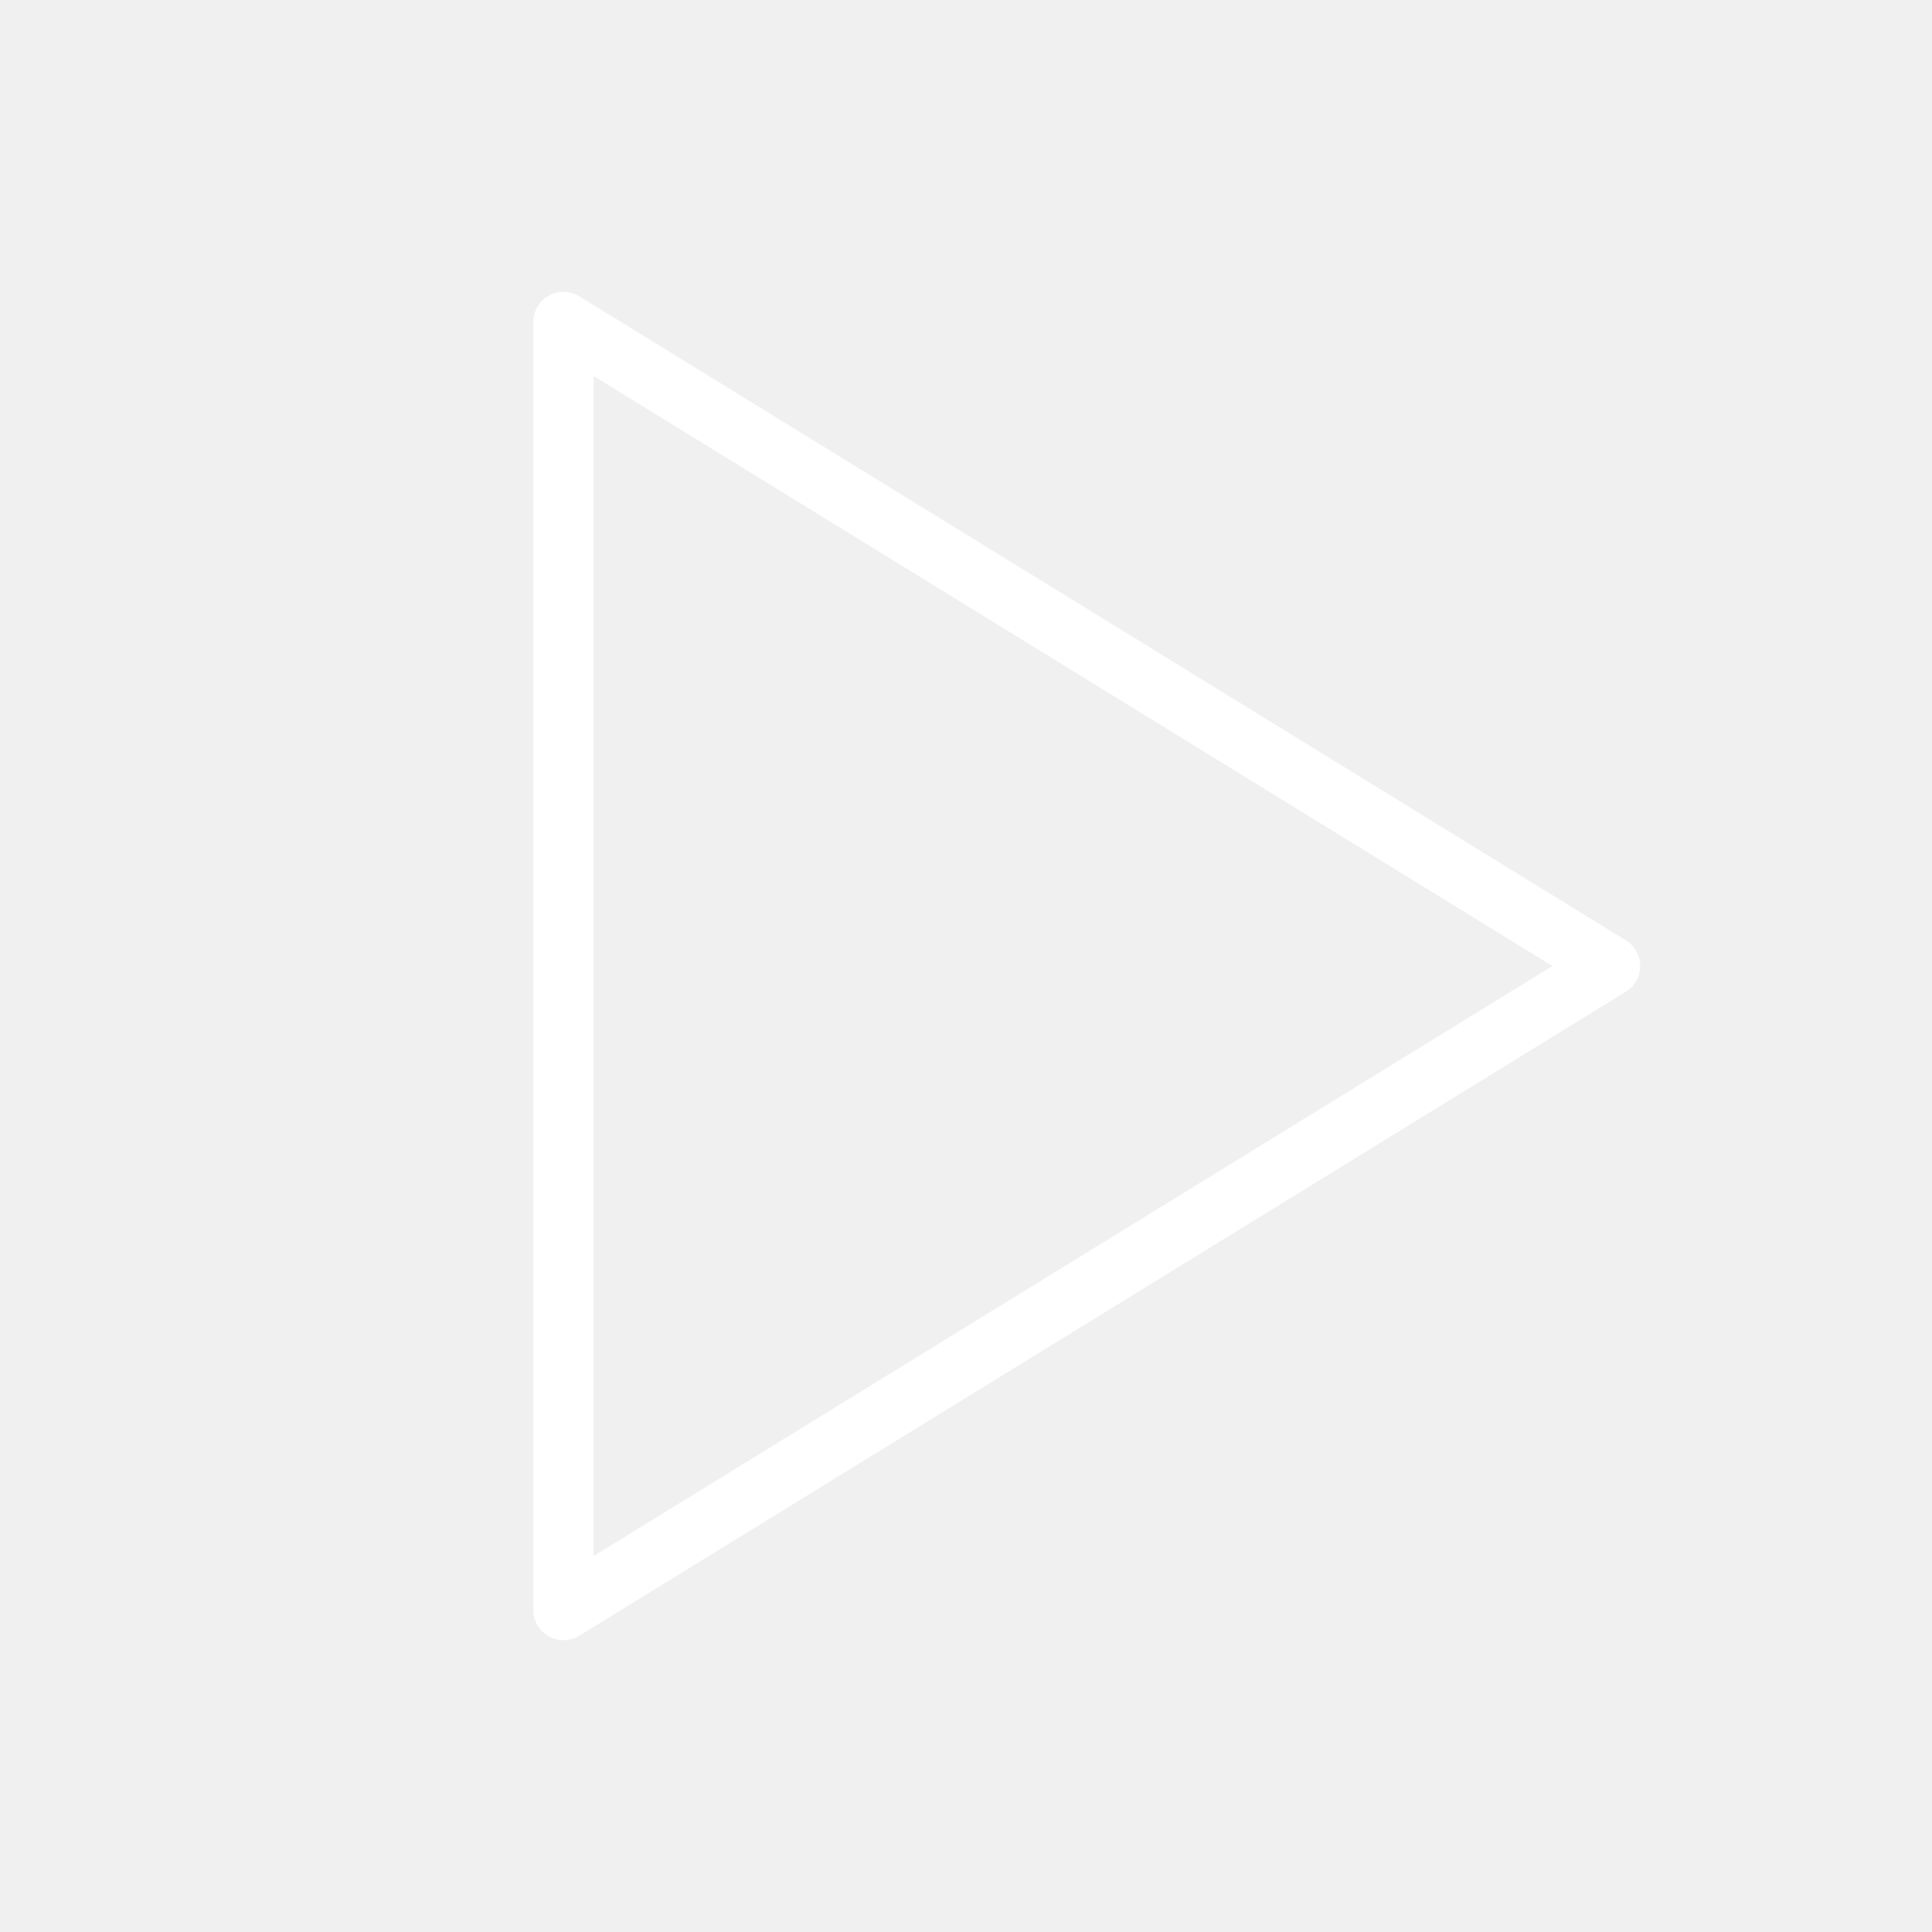
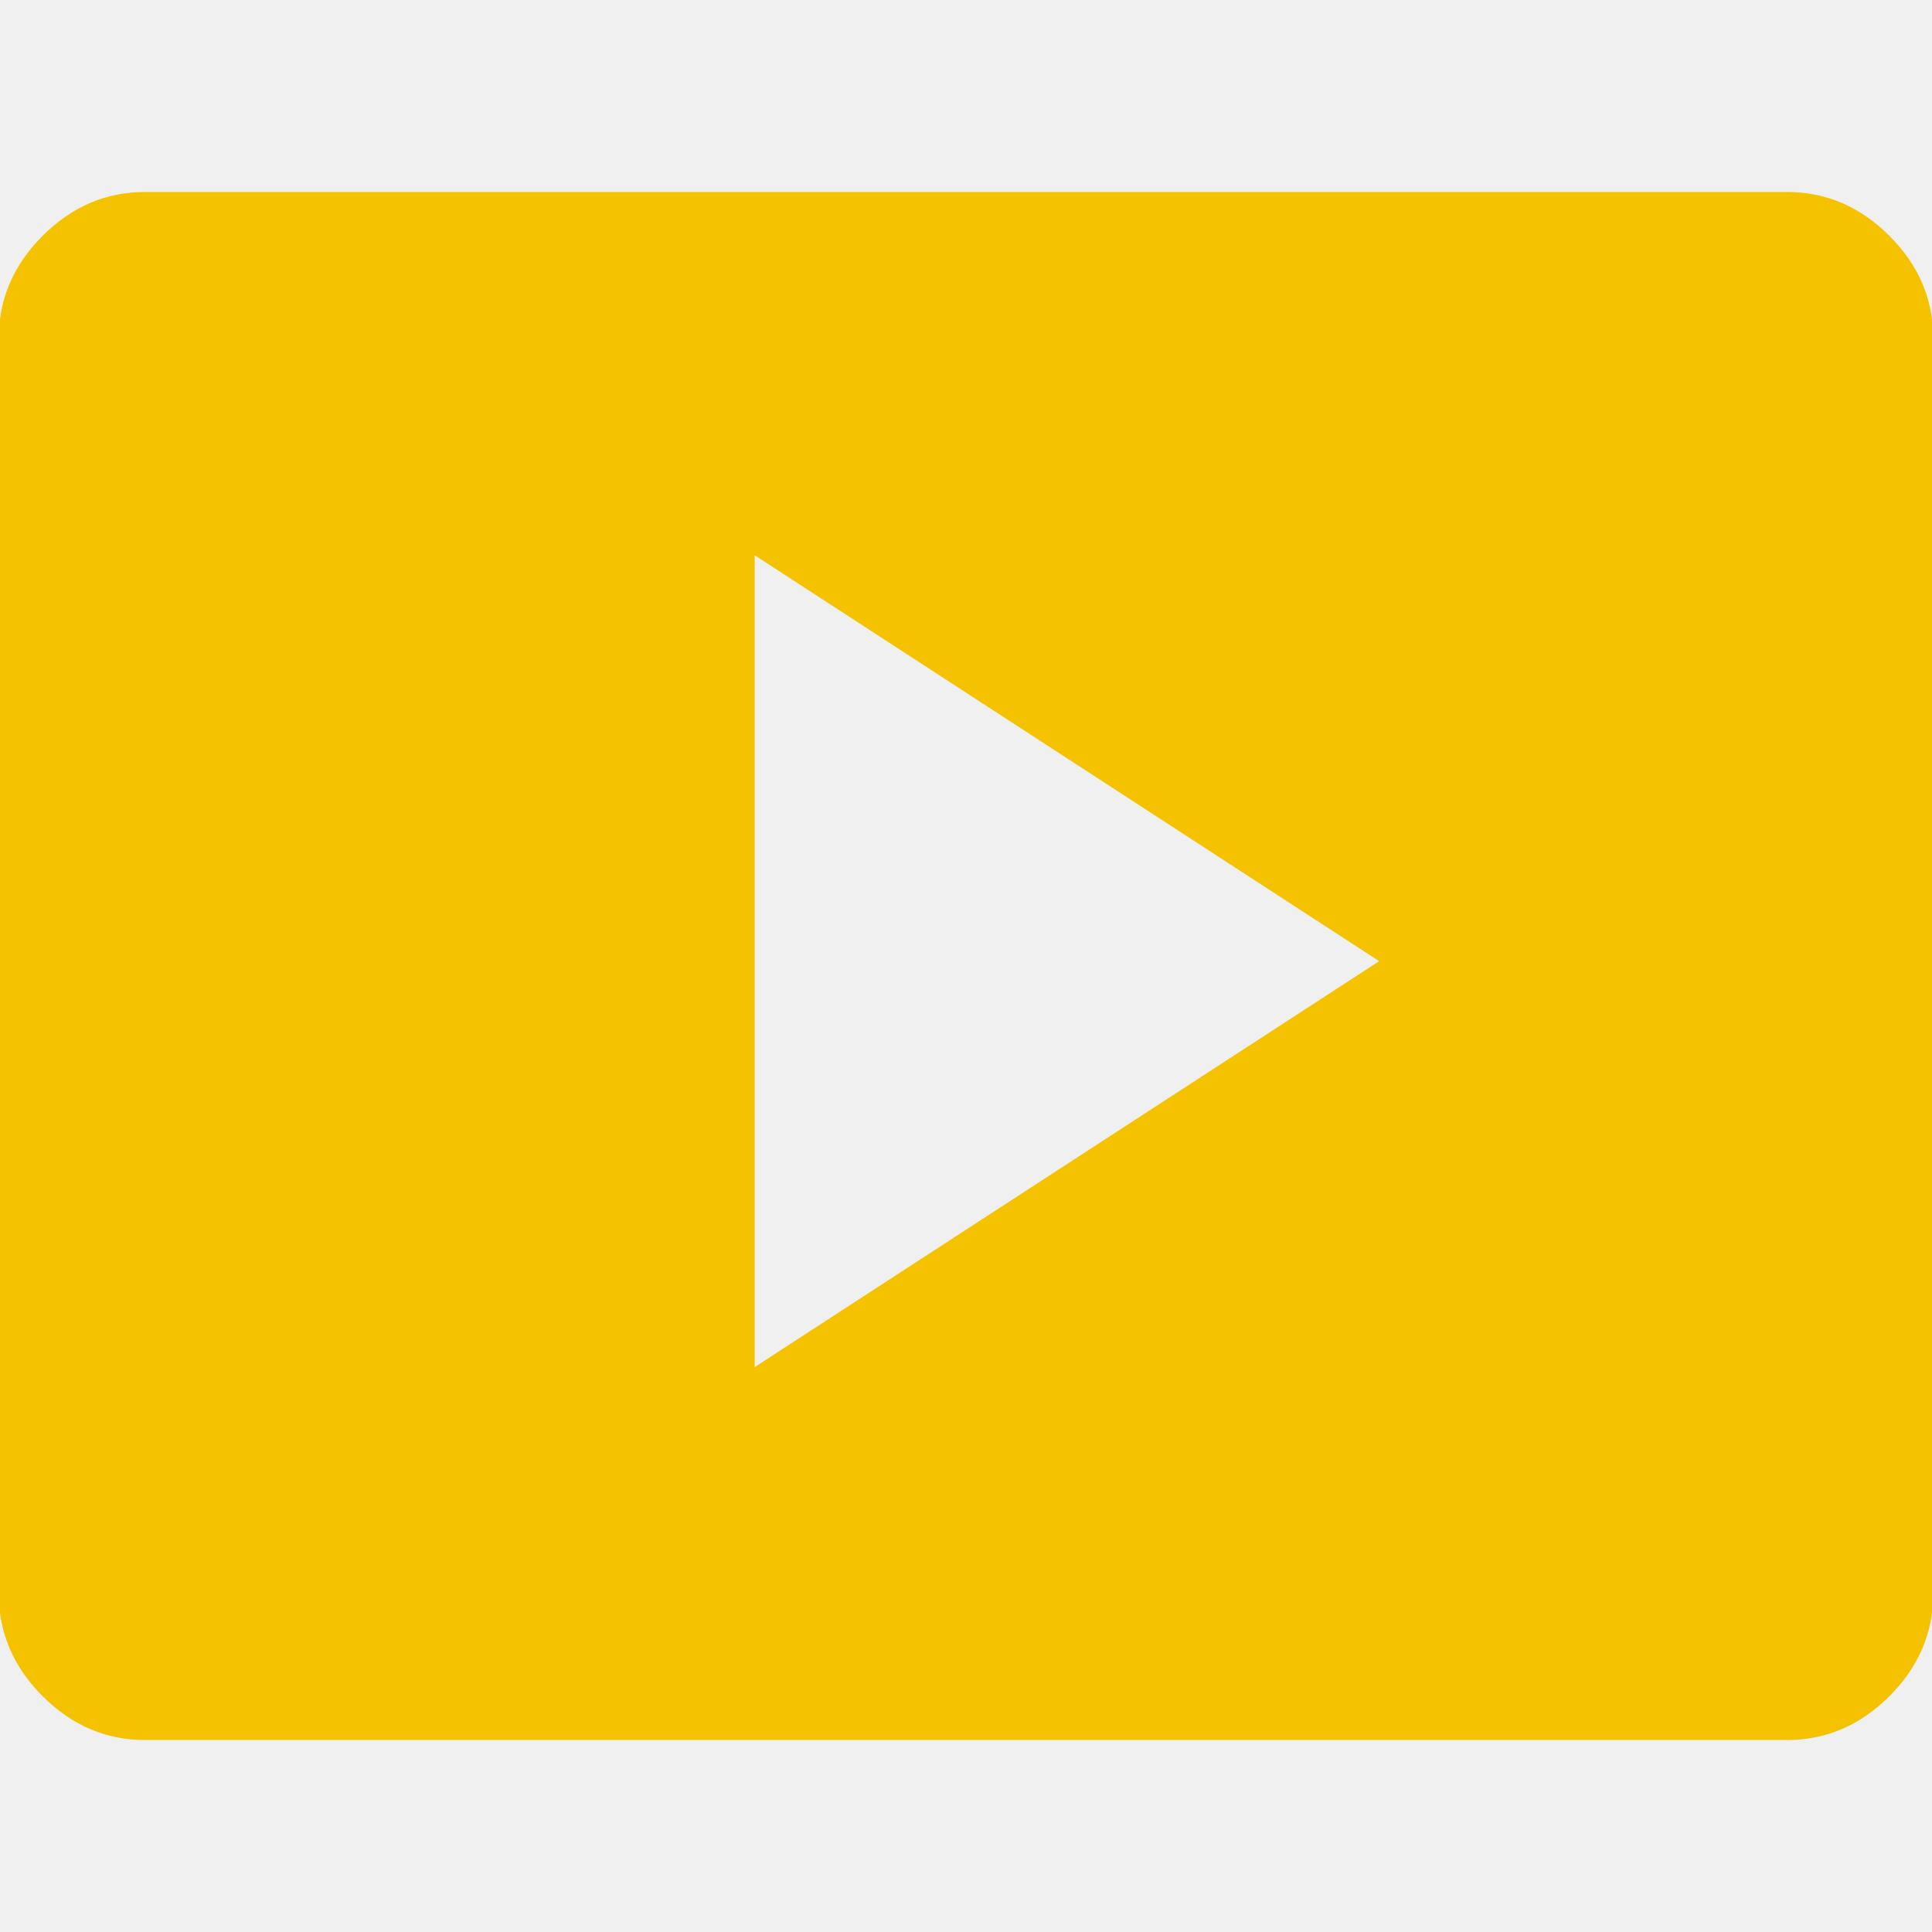
- <svg xmlns="http://www.w3.org/2000/svg" width="48" height="48" viewBox="0 0 48 48" fill="none">
-   <g>
-     <path d="M0 0L48 0L48 48L0 48L0 0Z" />
-     <path d="M0 0L0 32L26 16L0 0Z" fill="none" stroke-width="1.5" stroke="#FFFFFF" stroke-linecap="round" stroke-linejoin="round" transform="translate(14 8)" />
-   </g>
+ <svg xmlns="http://www.w3.org/2000/svg" version="1.1" viewBox="4 4 40 40" width="40" height="40" fill="none">
+   <svg height="48px" viewBox="0 -960 960 960" width="48px" fill="#f5c200" stroke="#f5c200">
+     <path d="m392-313 260-169-260-169v338ZM140-160q-24 0-42-18t-18-42v-520q0-24 18-42t42-18h680q24 0 42 18t18 42v520q0 24-18 42t-42 18H140Z" fill="#f5c200" stroke="#f5c200" />
+   </svg>
</svg>
